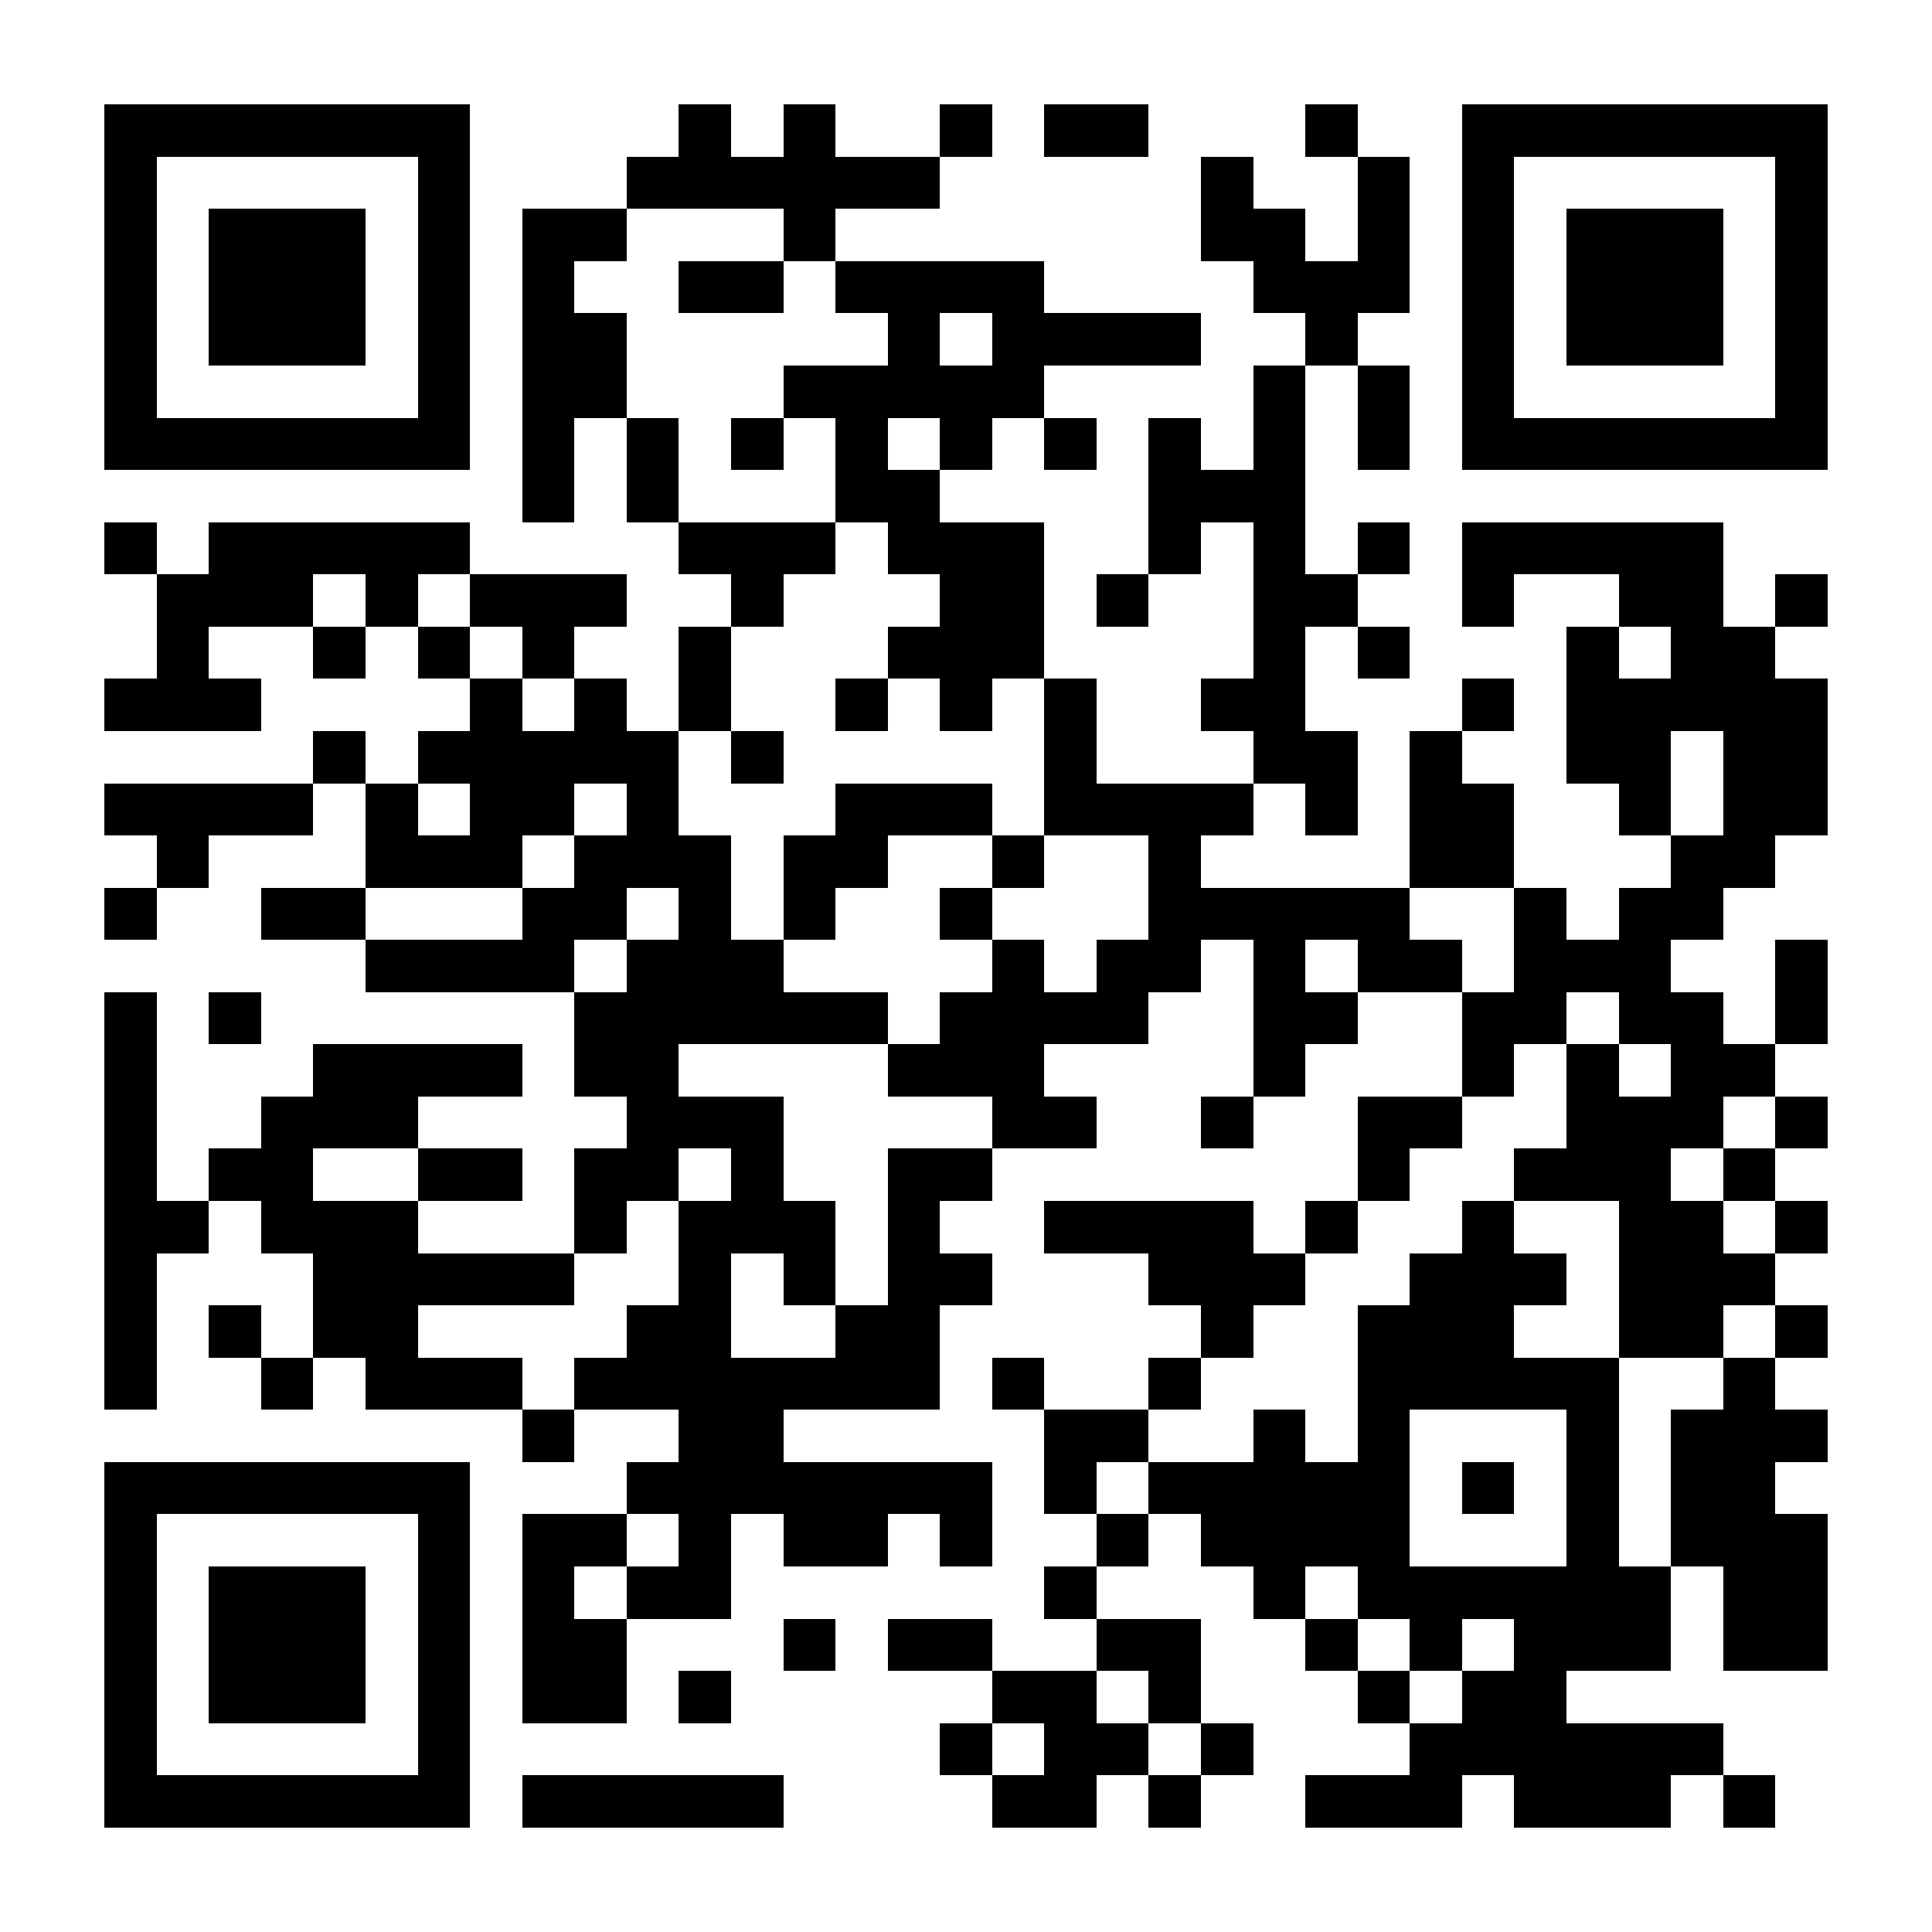
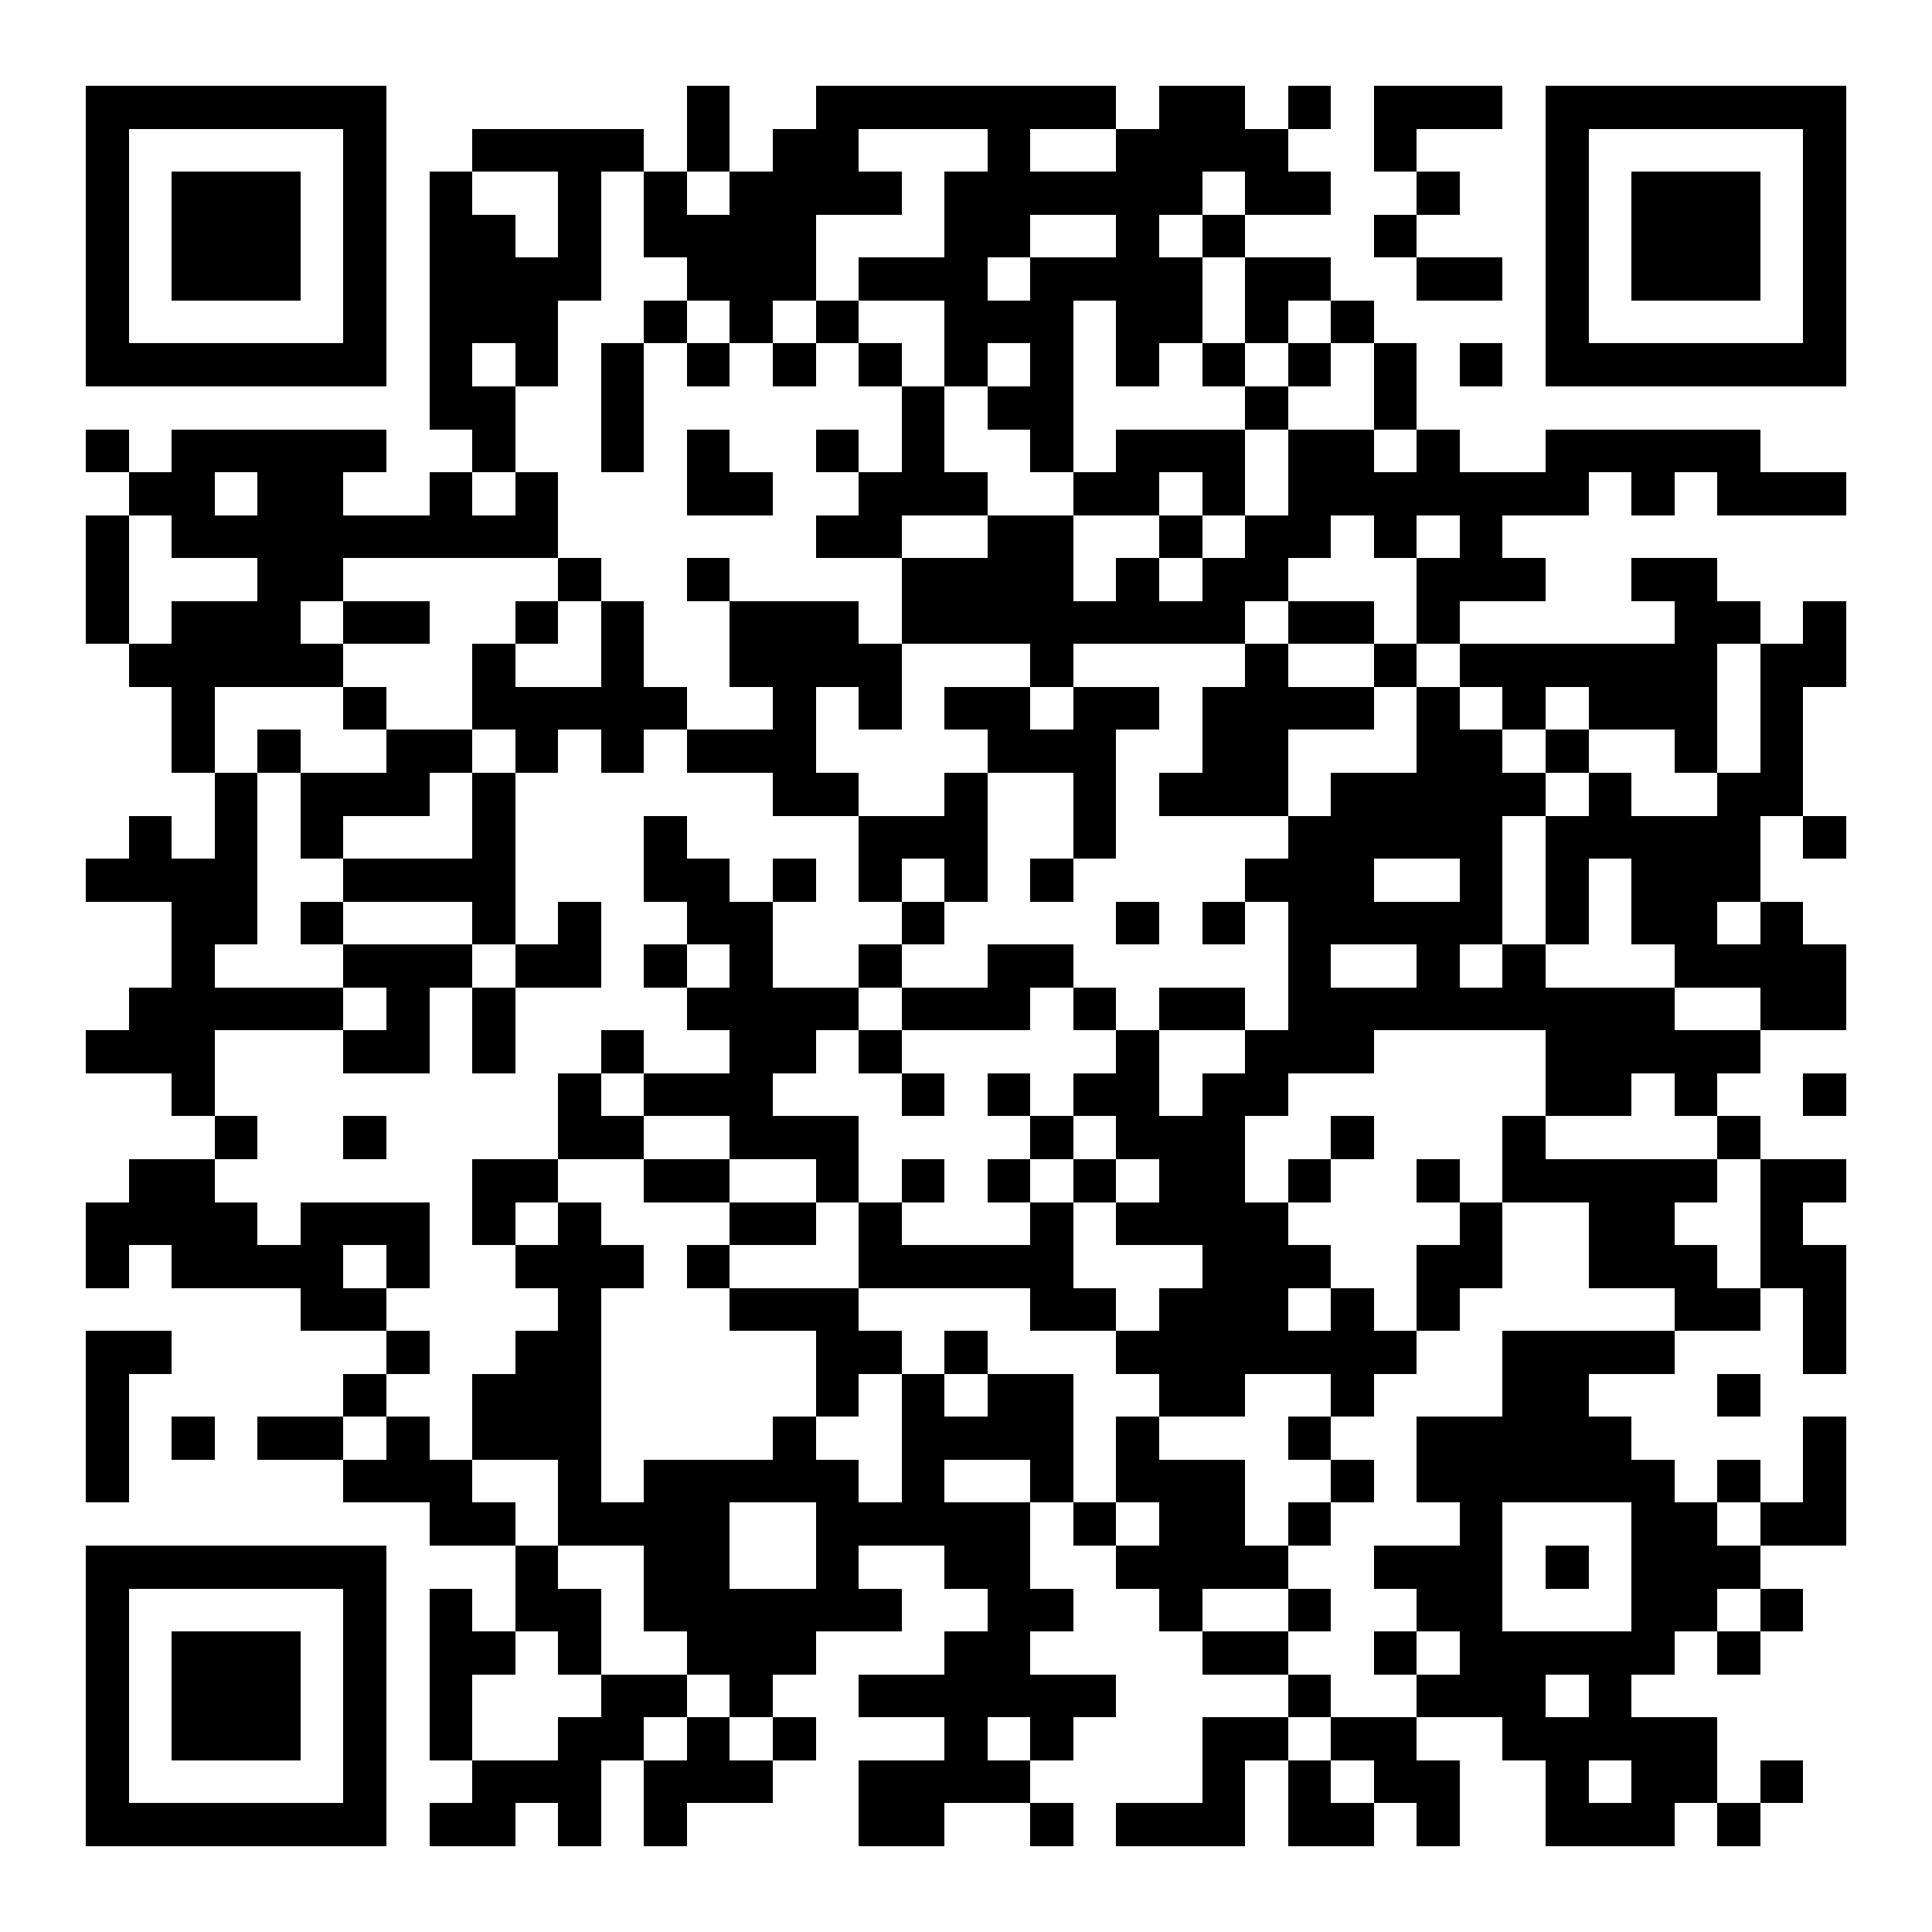
- <svg xmlns="http://www.w3.org/2000/svg" width="320" height="320" viewBox="0 0 37 37" shape-rendering="crispEdges">
-   <path fill="#ffffff" d="M0 0h37v37H0z" />
-   <path stroke="#000000" d="M2 2.5h7m4 0h1m1 0h1m2 0h1m1 0h2m3 0h1m2 0h7M2 3.5h1m5 0h1m3 0h6m5 0h1m2 0h1m1 0h1m5 0h1M2 4.5h1m1 0h3m1 0h1m1 0h2m3 0h1m7 0h2m1 0h1m1 0h1m1 0h3m1 0h1M2 5.5h1m1 0h3m1 0h1m1 0h1m2 0h2m1 0h4m4 0h3m1 0h1m1 0h3m1 0h1M2 6.5h1m1 0h3m1 0h1m1 0h2m5 0h1m1 0h4m2 0h1m2 0h1m1 0h3m1 0h1M2 7.5h1m5 0h1m1 0h2m3 0h5m4 0h1m1 0h1m1 0h1m5 0h1M2 8.5h7m1 0h1m1 0h1m1 0h1m1 0h1m1 0h1m1 0h1m1 0h1m1 0h1m1 0h1m1 0h7M10 9.5h1m1 0h1m3 0h2m4 0h3M2 10.5h1m1 0h5m4 0h3m1 0h3m2 0h1m1 0h1m1 0h1m1 0h5M3 11.5h3m1 0h1m1 0h3m2 0h1m3 0h2m1 0h1m2 0h2m2 0h1m2 0h2m1 0h1M3 12.5h1m2 0h1m1 0h1m1 0h1m2 0h1m3 0h3m4 0h1m1 0h1m3 0h1m1 0h2M2 13.5h3m4 0h1m1 0h1m1 0h1m2 0h1m1 0h1m1 0h1m2 0h2m3 0h1m1 0h5M6 14.5h1m1 0h5m1 0h1m5 0h1m3 0h2m1 0h1m2 0h2m1 0h2M2 15.5h4m1 0h1m1 0h2m1 0h1m3 0h3m1 0h4m1 0h1m1 0h2m2 0h1m1 0h2M3 16.5h1m3 0h3m1 0h3m1 0h2m2 0h1m2 0h1m4 0h2m3 0h2M2 17.5h1m2 0h2m3 0h2m1 0h1m1 0h1m2 0h1m3 0h5m2 0h1m1 0h2M7 18.5h4m1 0h3m4 0h1m1 0h2m1 0h1m1 0h2m1 0h3m2 0h1M2 19.5h1m1 0h1m6 0h6m1 0h4m2 0h2m2 0h2m1 0h2m1 0h1M2 20.5h1m3 0h4m1 0h2m4 0h3m4 0h1m3 0h1m1 0h1m1 0h2M2 21.5h1m2 0h3m4 0h3m4 0h2m2 0h1m2 0h2m2 0h3m1 0h1M2 22.5h1m1 0h2m2 0h2m1 0h2m1 0h1m2 0h2m7 0h1m2 0h3m1 0h1M2 23.5h2m1 0h3m3 0h1m1 0h3m1 0h1m2 0h4m1 0h1m2 0h1m2 0h2m1 0h1M2 24.5h1m3 0h5m2 0h1m1 0h1m1 0h2m3 0h3m2 0h3m1 0h3M2 25.5h1m1 0h1m1 0h2m4 0h2m2 0h2m5 0h1m2 0h3m2 0h2m1 0h1M2 26.5h1m2 0h1m1 0h3m1 0h7m1 0h1m2 0h1m3 0h5m2 0h1M10 27.5h1m2 0h2m5 0h2m2 0h1m1 0h1m3 0h1m1 0h3M2 28.5h7m3 0h7m1 0h1m1 0h5m1 0h1m1 0h1m1 0h2M2 29.5h1m5 0h1m1 0h2m1 0h1m1 0h2m1 0h1m2 0h1m1 0h4m3 0h1m1 0h3M2 30.5h1m1 0h3m1 0h1m1 0h1m1 0h2m6 0h1m3 0h1m1 0h6m1 0h2M2 31.5h1m1 0h3m1 0h1m1 0h2m3 0h1m1 0h2m2 0h2m2 0h1m1 0h1m1 0h3m1 0h2M2 32.5h1m1 0h3m1 0h1m1 0h2m1 0h1m5 0h2m1 0h1m3 0h1m1 0h2M2 33.5h1m5 0h1m9 0h1m1 0h2m1 0h1m3 0h6M2 34.5h7m1 0h5m4 0h2m1 0h1m2 0h3m1 0h3m1 0h1" />
+ <svg xmlns="http://www.w3.org/2000/svg" width="320" height="320" viewBox="0 0 45 45" shape-rendering="crispEdges">
+   <path fill="#ffffff" d="M0 0h45v45H0z" />
+   <path stroke="#000000" d="M2 2.5h7m7 0h1m2 0h7m1 0h2m1 0h1m1 0h3m1 0h7M2 3.5h1m5 0h1m2 0h4m1 0h1m1 0h2m3 0h1m2 0h4m2 0h1m3 0h1m5 0h1M2 4.5h1m1 0h3m1 0h1m1 0h1m2 0h1m1 0h1m1 0h4m1 0h6m1 0h2m2 0h1m2 0h1m1 0h3m1 0h1M2 5.5h1m1 0h3m1 0h1m1 0h2m1 0h1m1 0h4m3 0h2m2 0h1m1 0h1m3 0h1m3 0h1m1 0h3m1 0h1M2 6.5h1m1 0h3m1 0h1m1 0h4m2 0h3m1 0h3m1 0h4m1 0h2m2 0h2m1 0h1m1 0h3m1 0h1M2 7.5h1m5 0h1m1 0h3m2 0h1m1 0h1m1 0h1m2 0h3m1 0h2m1 0h1m1 0h1m4 0h1m5 0h1M2 8.5h7m1 0h1m1 0h1m1 0h1m1 0h1m1 0h1m1 0h1m1 0h1m1 0h1m1 0h1m1 0h1m1 0h1m1 0h1m1 0h1m1 0h7M10 9.5h2m2 0h1m6 0h1m1 0h2m4 0h1m2 0h1M2 10.5h1m1 0h5m2 0h1m2 0h1m1 0h1m2 0h1m1 0h1m2 0h1m1 0h3m1 0h2m1 0h1m2 0h5M3 11.5h2m1 0h2m2 0h1m1 0h1m3 0h2m2 0h3m2 0h2m1 0h1m1 0h7m1 0h1m1 0h3M2 12.5h1m1 0h9m6 0h2m2 0h2m2 0h1m1 0h2m1 0h1m1 0h1M2 13.5h1m3 0h2m5 0h1m2 0h1m4 0h4m1 0h1m1 0h2m3 0h3m2 0h2M2 14.5h1m1 0h3m1 0h2m2 0h1m1 0h1m2 0h3m1 0h8m1 0h2m1 0h1m5 0h2m1 0h1M3 15.5h5m3 0h1m2 0h1m2 0h4m3 0h1m4 0h1m2 0h1m1 0h6m1 0h2M4 16.5h1m3 0h1m2 0h5m2 0h1m1 0h1m1 0h2m1 0h2m1 0h4m1 0h1m1 0h1m1 0h3m1 0h1M4 17.5h1m1 0h1m2 0h2m1 0h1m1 0h1m1 0h3m4 0h3m2 0h2m3 0h2m1 0h1m2 0h1m1 0h1M5 18.5h1m1 0h3m1 0h1m6 0h2m2 0h1m2 0h1m1 0h3m1 0h5m1 0h1m2 0h2M3 19.5h1m1 0h1m1 0h1m3 0h1m3 0h1m4 0h3m2 0h1m4 0h5m1 0h5m1 0h1M2 20.5h4m2 0h4m3 0h2m1 0h1m1 0h1m1 0h1m1 0h1m4 0h3m2 0h1m1 0h1m1 0h3M4 21.5h2m1 0h1m3 0h1m1 0h1m2 0h2m3 0h1m4 0h1m1 0h1m1 0h5m1 0h1m1 0h2m1 0h1M4 22.5h1m3 0h3m1 0h2m1 0h1m1 0h1m2 0h1m2 0h2m5 0h1m2 0h1m1 0h1m3 0h4M3 23.5h5m1 0h1m1 0h1m4 0h4m1 0h3m1 0h1m1 0h2m1 0h9m2 0h2M2 24.5h3m3 0h2m1 0h1m2 0h1m2 0h2m1 0h1m5 0h1m2 0h3m4 0h5M4 25.5h1m8 0h1m1 0h3m3 0h1m1 0h1m1 0h2m1 0h2m6 0h2m1 0h1m2 0h1M5 26.5h1m2 0h1m4 0h2m2 0h3m4 0h1m1 0h3m2 0h1m3 0h1m4 0h1M3 27.5h2m6 0h2m2 0h2m2 0h1m1 0h1m1 0h1m1 0h1m1 0h2m1 0h1m2 0h1m1 0h5m1 0h2M2 28.5h4m1 0h3m1 0h1m1 0h1m3 0h2m1 0h1m3 0h1m1 0h4m4 0h1m2 0h2m2 0h1M2 29.5h1m1 0h4m1 0h1m2 0h3m1 0h1m3 0h5m3 0h3m2 0h2m2 0h3m1 0h2M7 30.5h2m4 0h1m3 0h3m4 0h2m1 0h3m1 0h1m1 0h1m5 0h2m1 0h1M2 31.5h2m5 0h1m2 0h2m5 0h2m1 0h1m3 0h7m2 0h4m3 0h1M2 32.5h1m5 0h1m2 0h3m5 0h1m1 0h1m1 0h2m2 0h2m2 0h1m3 0h2m3 0h1M2 33.5h1m1 0h1m1 0h2m1 0h1m1 0h3m4 0h1m2 0h4m1 0h1m3 0h1m2 0h5m4 0h1M2 34.5h1m5 0h3m2 0h1m1 0h5m1 0h1m2 0h1m1 0h3m2 0h1m1 0h6m1 0h1m1 0h1M10 35.5h2m1 0h4m2 0h5m1 0h1m1 0h2m1 0h1m3 0h1m3 0h2m1 0h2M2 36.5h7m3 0h1m2 0h2m2 0h1m2 0h2m2 0h4m2 0h3m1 0h1m1 0h3M2 37.5h1m5 0h1m1 0h1m1 0h2m1 0h6m2 0h2m2 0h1m2 0h1m2 0h2m3 0h2m1 0h1M2 38.5h1m1 0h3m1 0h1m1 0h2m1 0h1m2 0h3m3 0h2m4 0h2m2 0h1m1 0h5m1 0h1M2 39.5h1m1 0h3m1 0h1m1 0h1m3 0h2m1 0h1m2 0h6m4 0h1m2 0h3m1 0h1M2 40.5h1m1 0h3m1 0h1m1 0h1m2 0h2m1 0h1m1 0h1m3 0h1m1 0h1m3 0h2m1 0h2m2 0h5M2 41.5h1m5 0h1m2 0h3m1 0h3m2 0h4m4 0h1m1 0h1m1 0h2m2 0h1m1 0h2m1 0h1M2 42.5h7m1 0h2m1 0h1m1 0h1m4 0h2m2 0h1m1 0h3m1 0h2m1 0h1m2 0h3m1 0h1" />
</svg>
